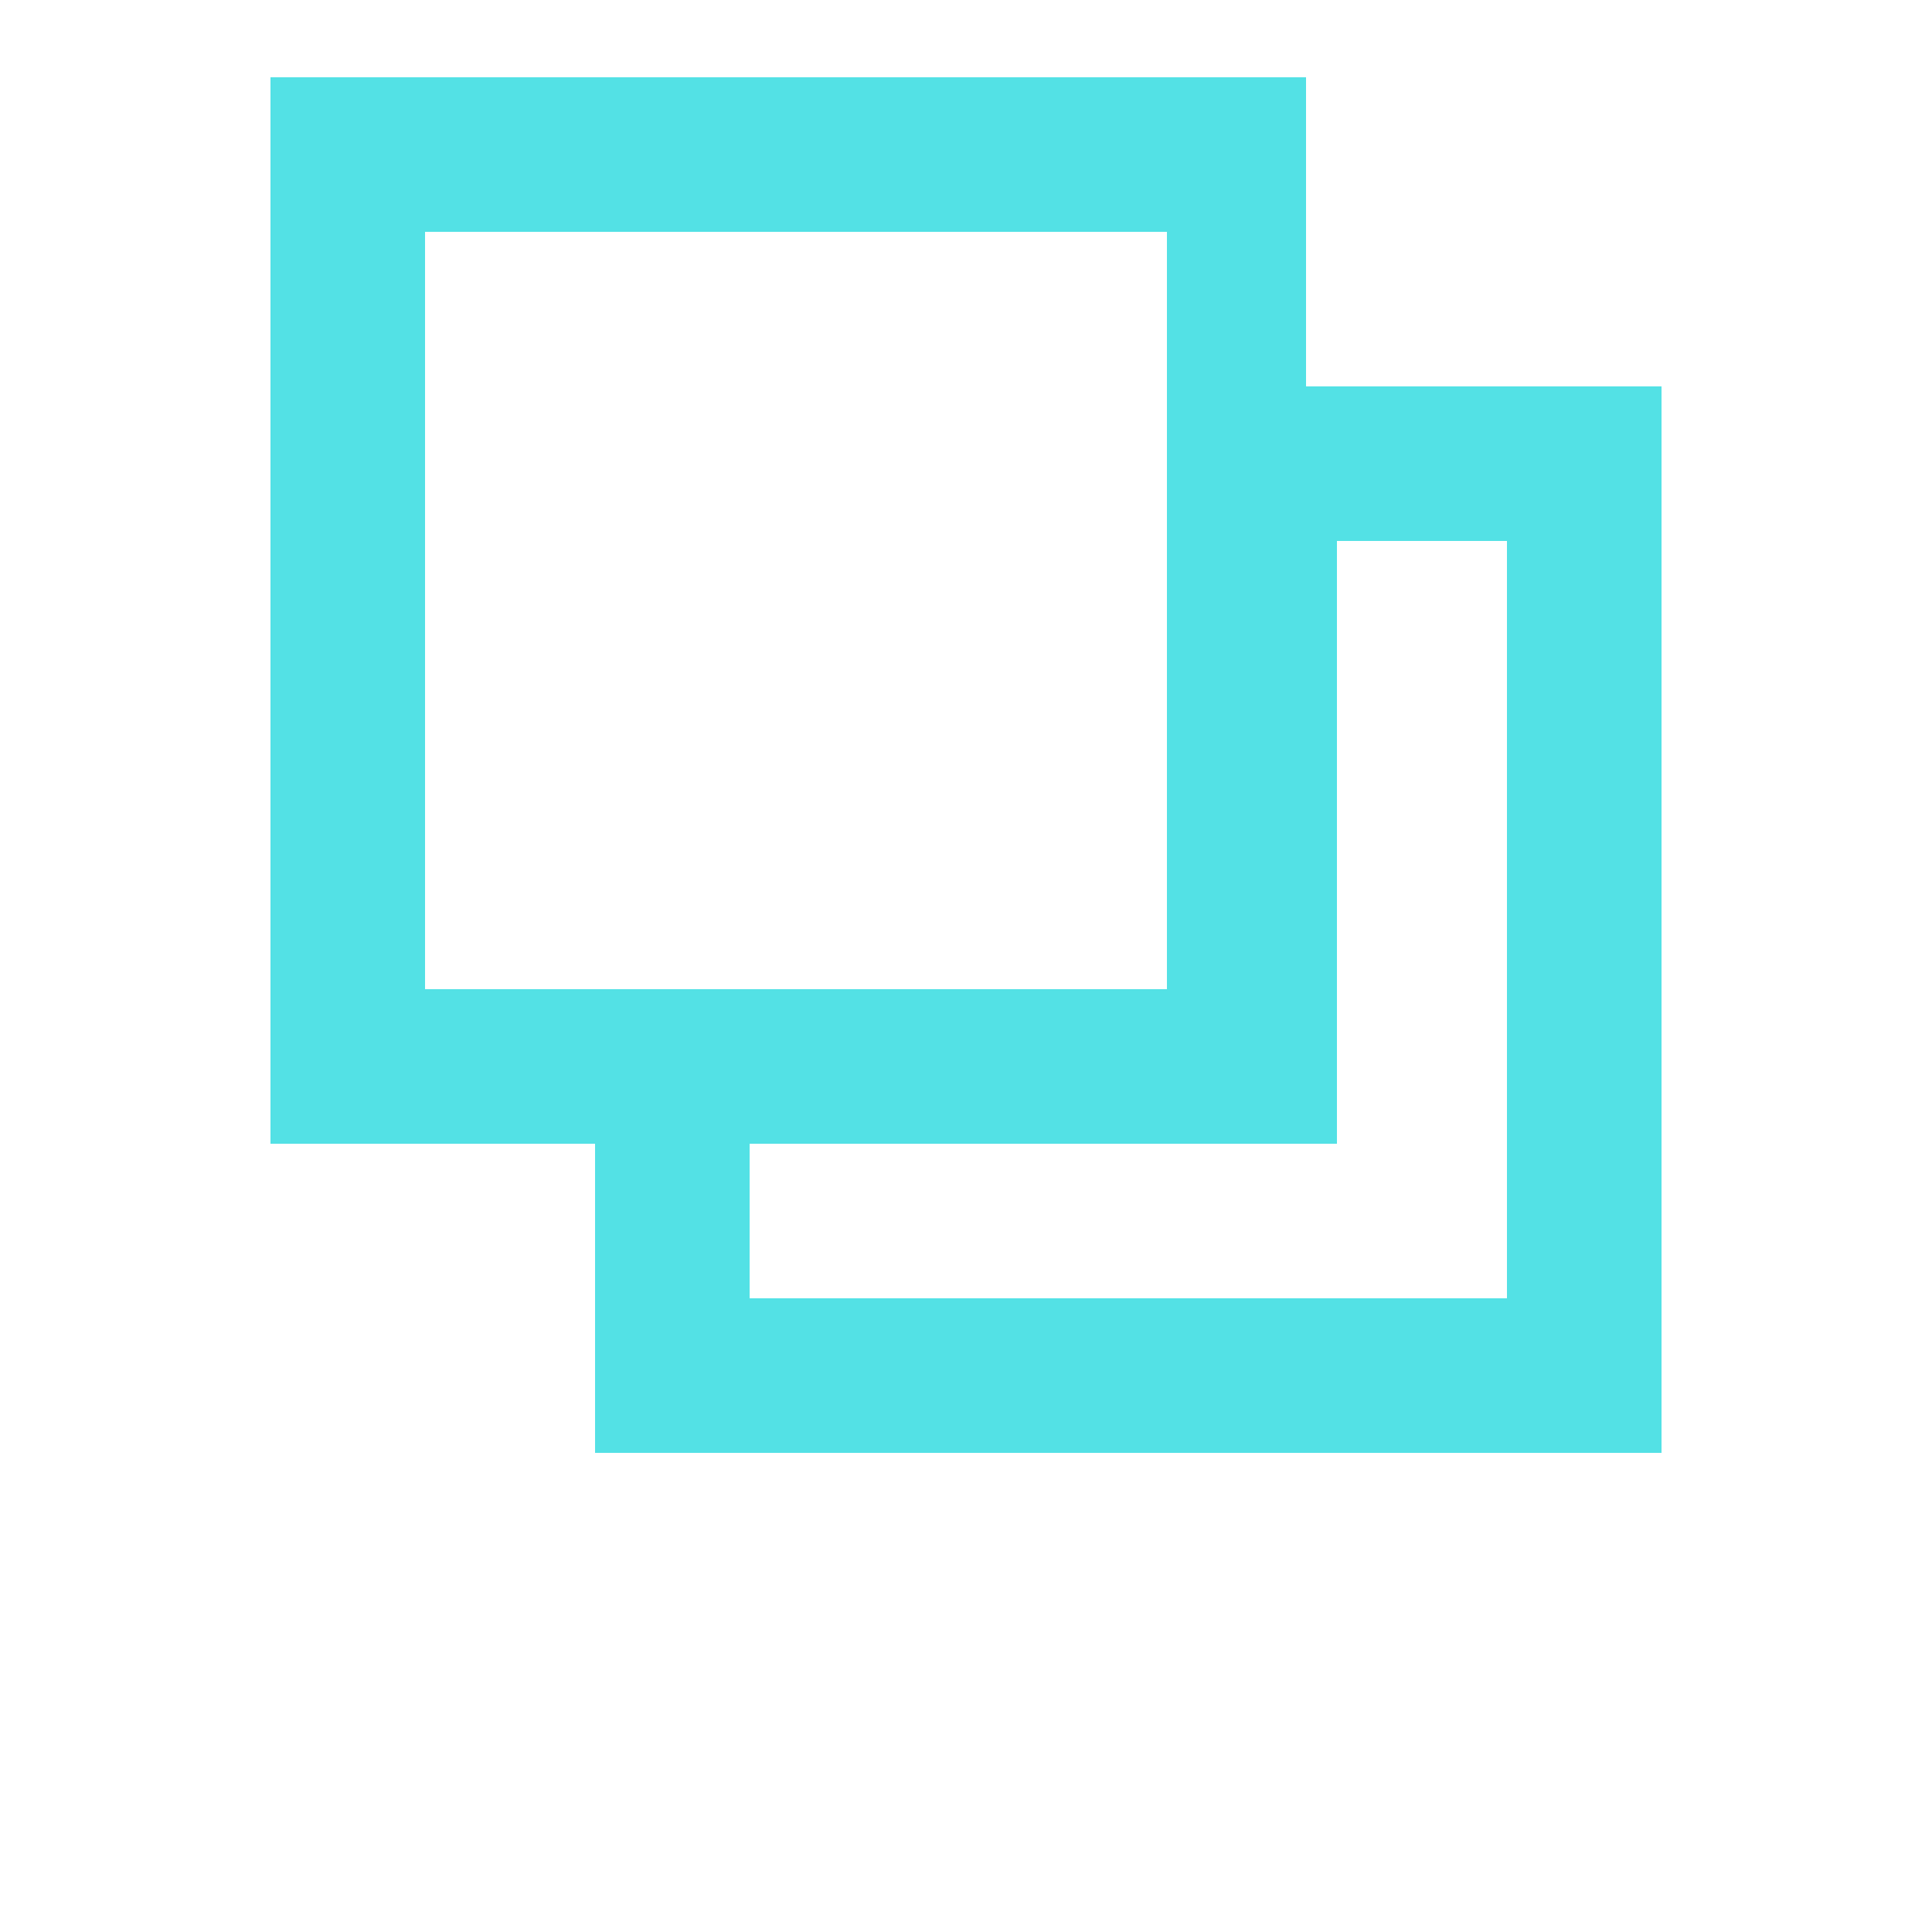
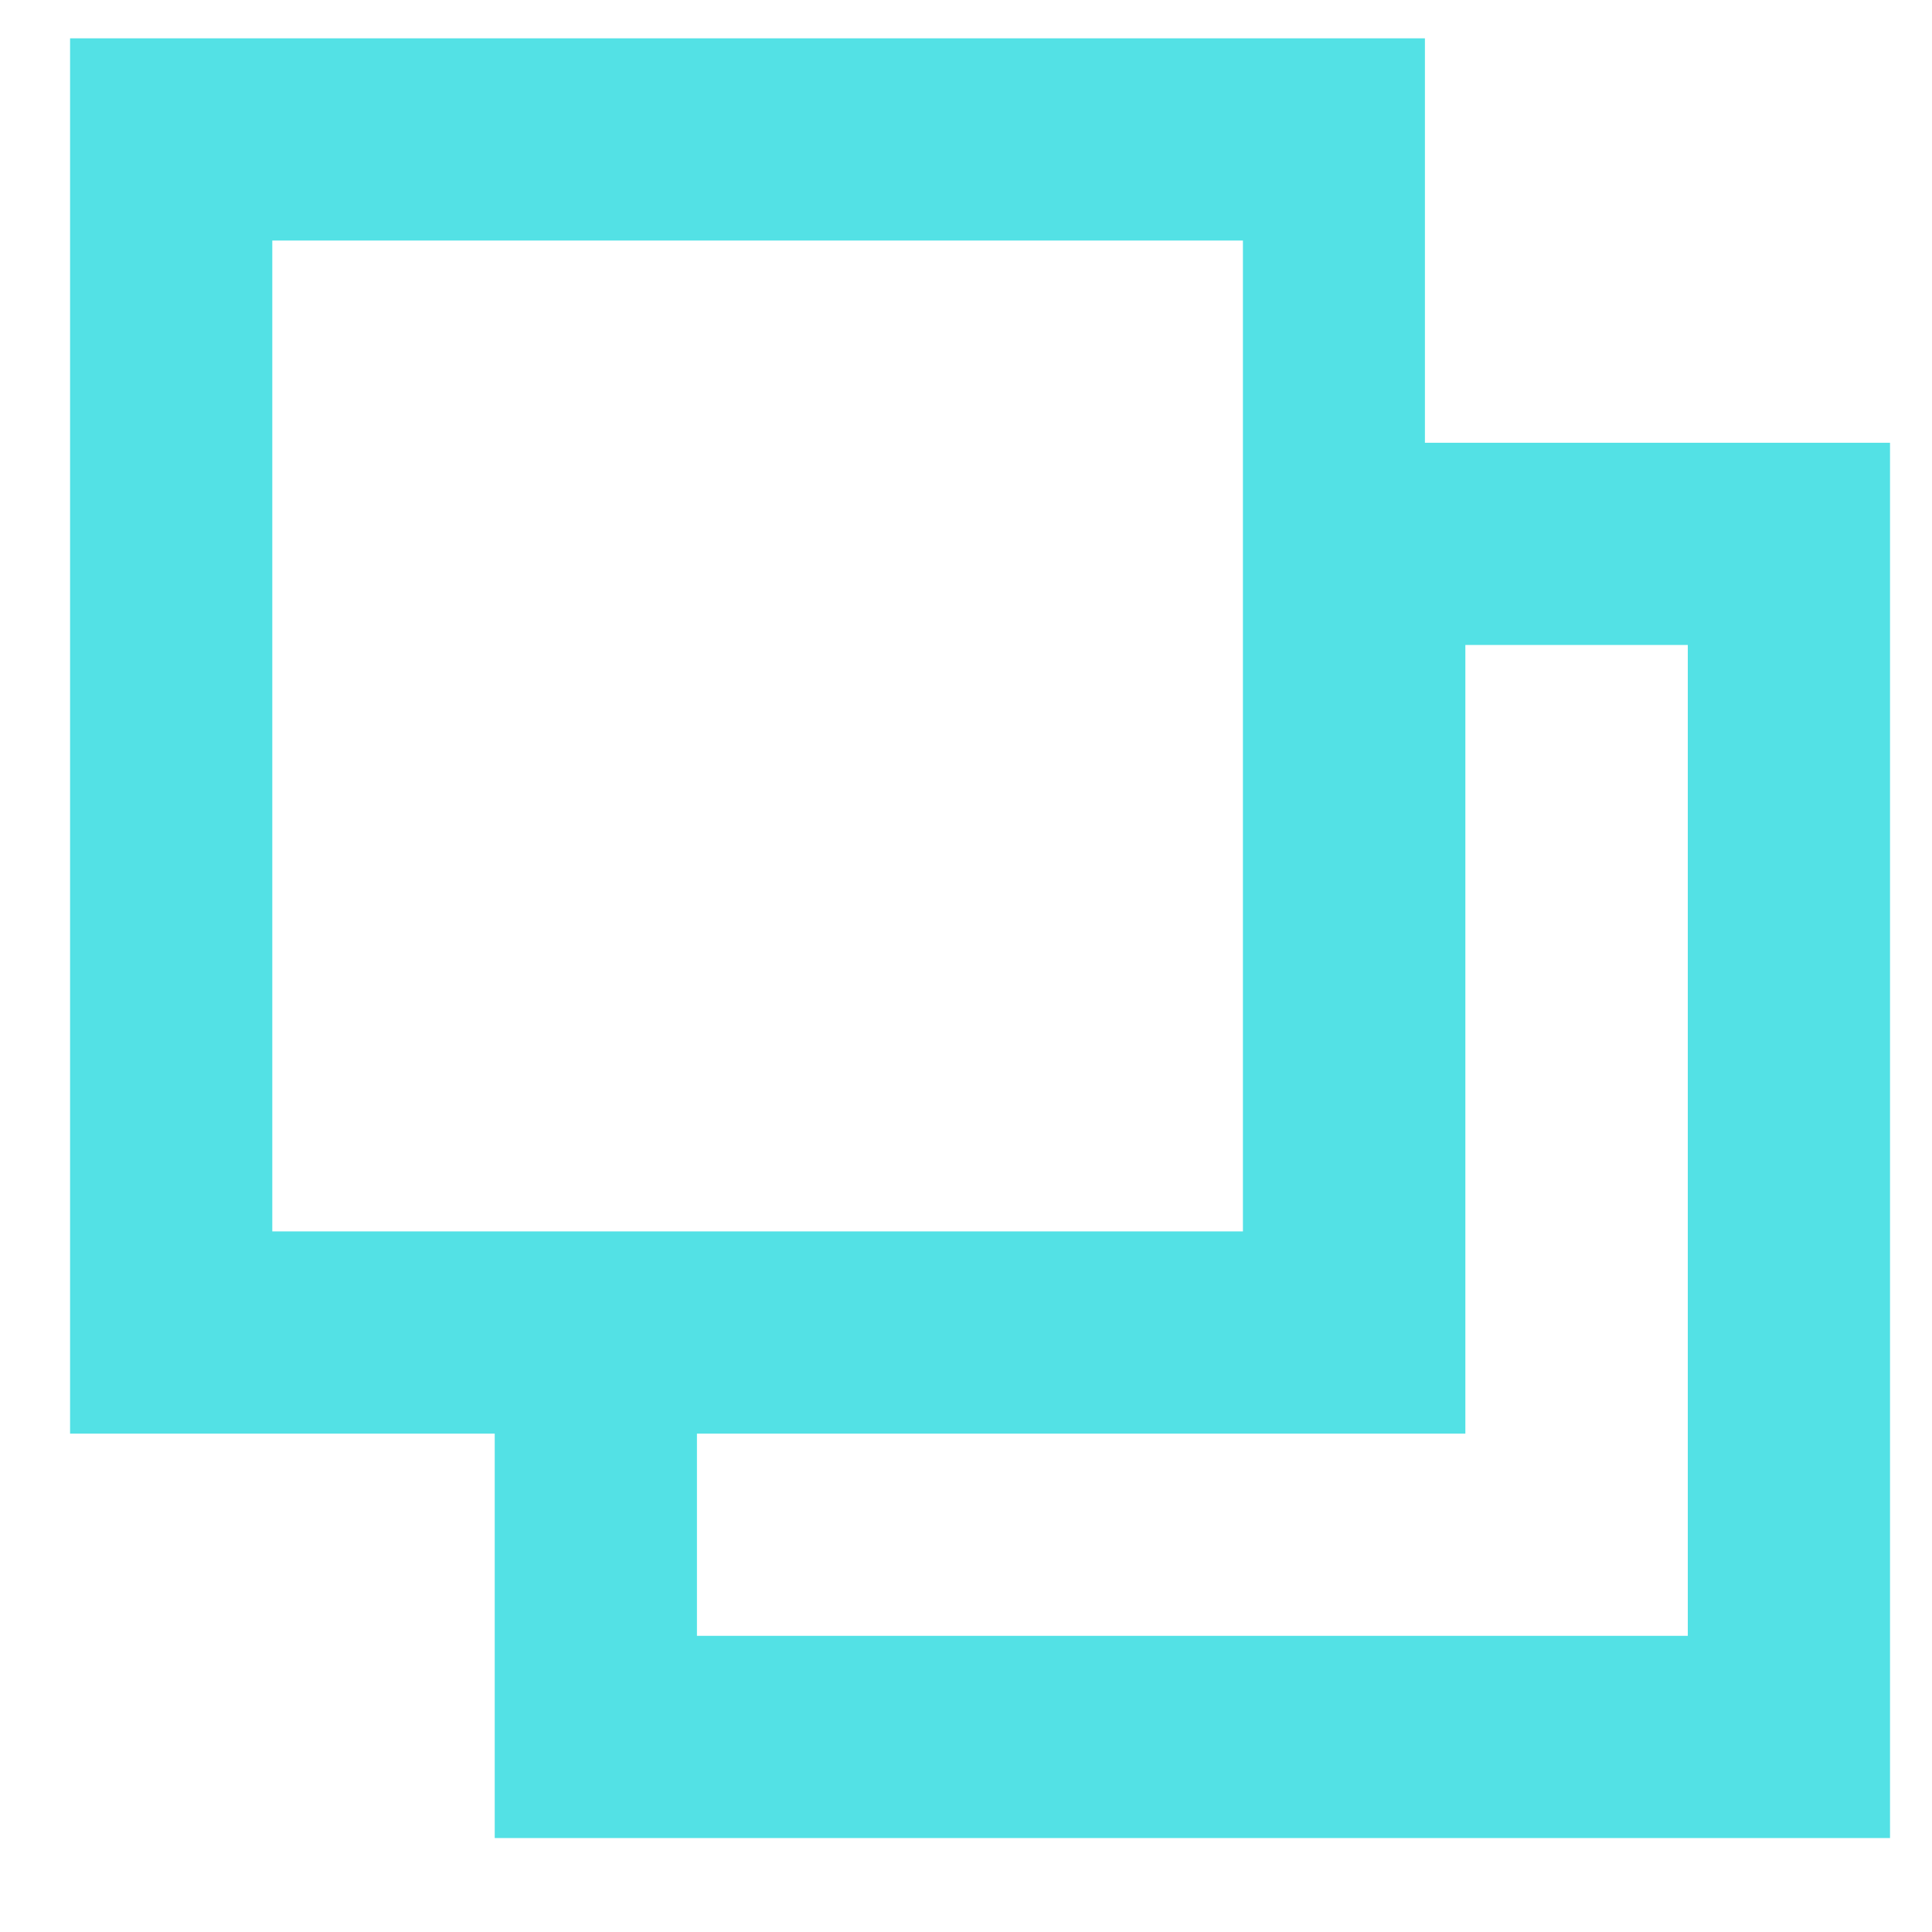
<svg xmlns="http://www.w3.org/2000/svg" version="1.1" id="Layer_1" x="0px" y="0px" width="720px" height="720px" viewBox="0 0 720 720" enable-background="new 0 0 720 720" xml:space="preserve">
-   <path fill="#53E1E5" d="M486.72,144V28.8H100.8v397.44h120.96v115.2H619.2V144H486.72z M158.4,86.4h276.48v282.241H158.4V86.4z   M561.6,483.84H279.36v-57.6h218.88V201.6H561.6V483.84z" />
+   <path fill="#53E1E5" d="M531.025,165.004V14.285H26.116v519.983h158.255v150.718h519.982V165.004H531.025z M101.476,89.645h361.726  v369.264H101.476V89.645z M628.993,609.627H259.731v-75.359h286.367V240.364h82.895V609.627z" />
</svg>
